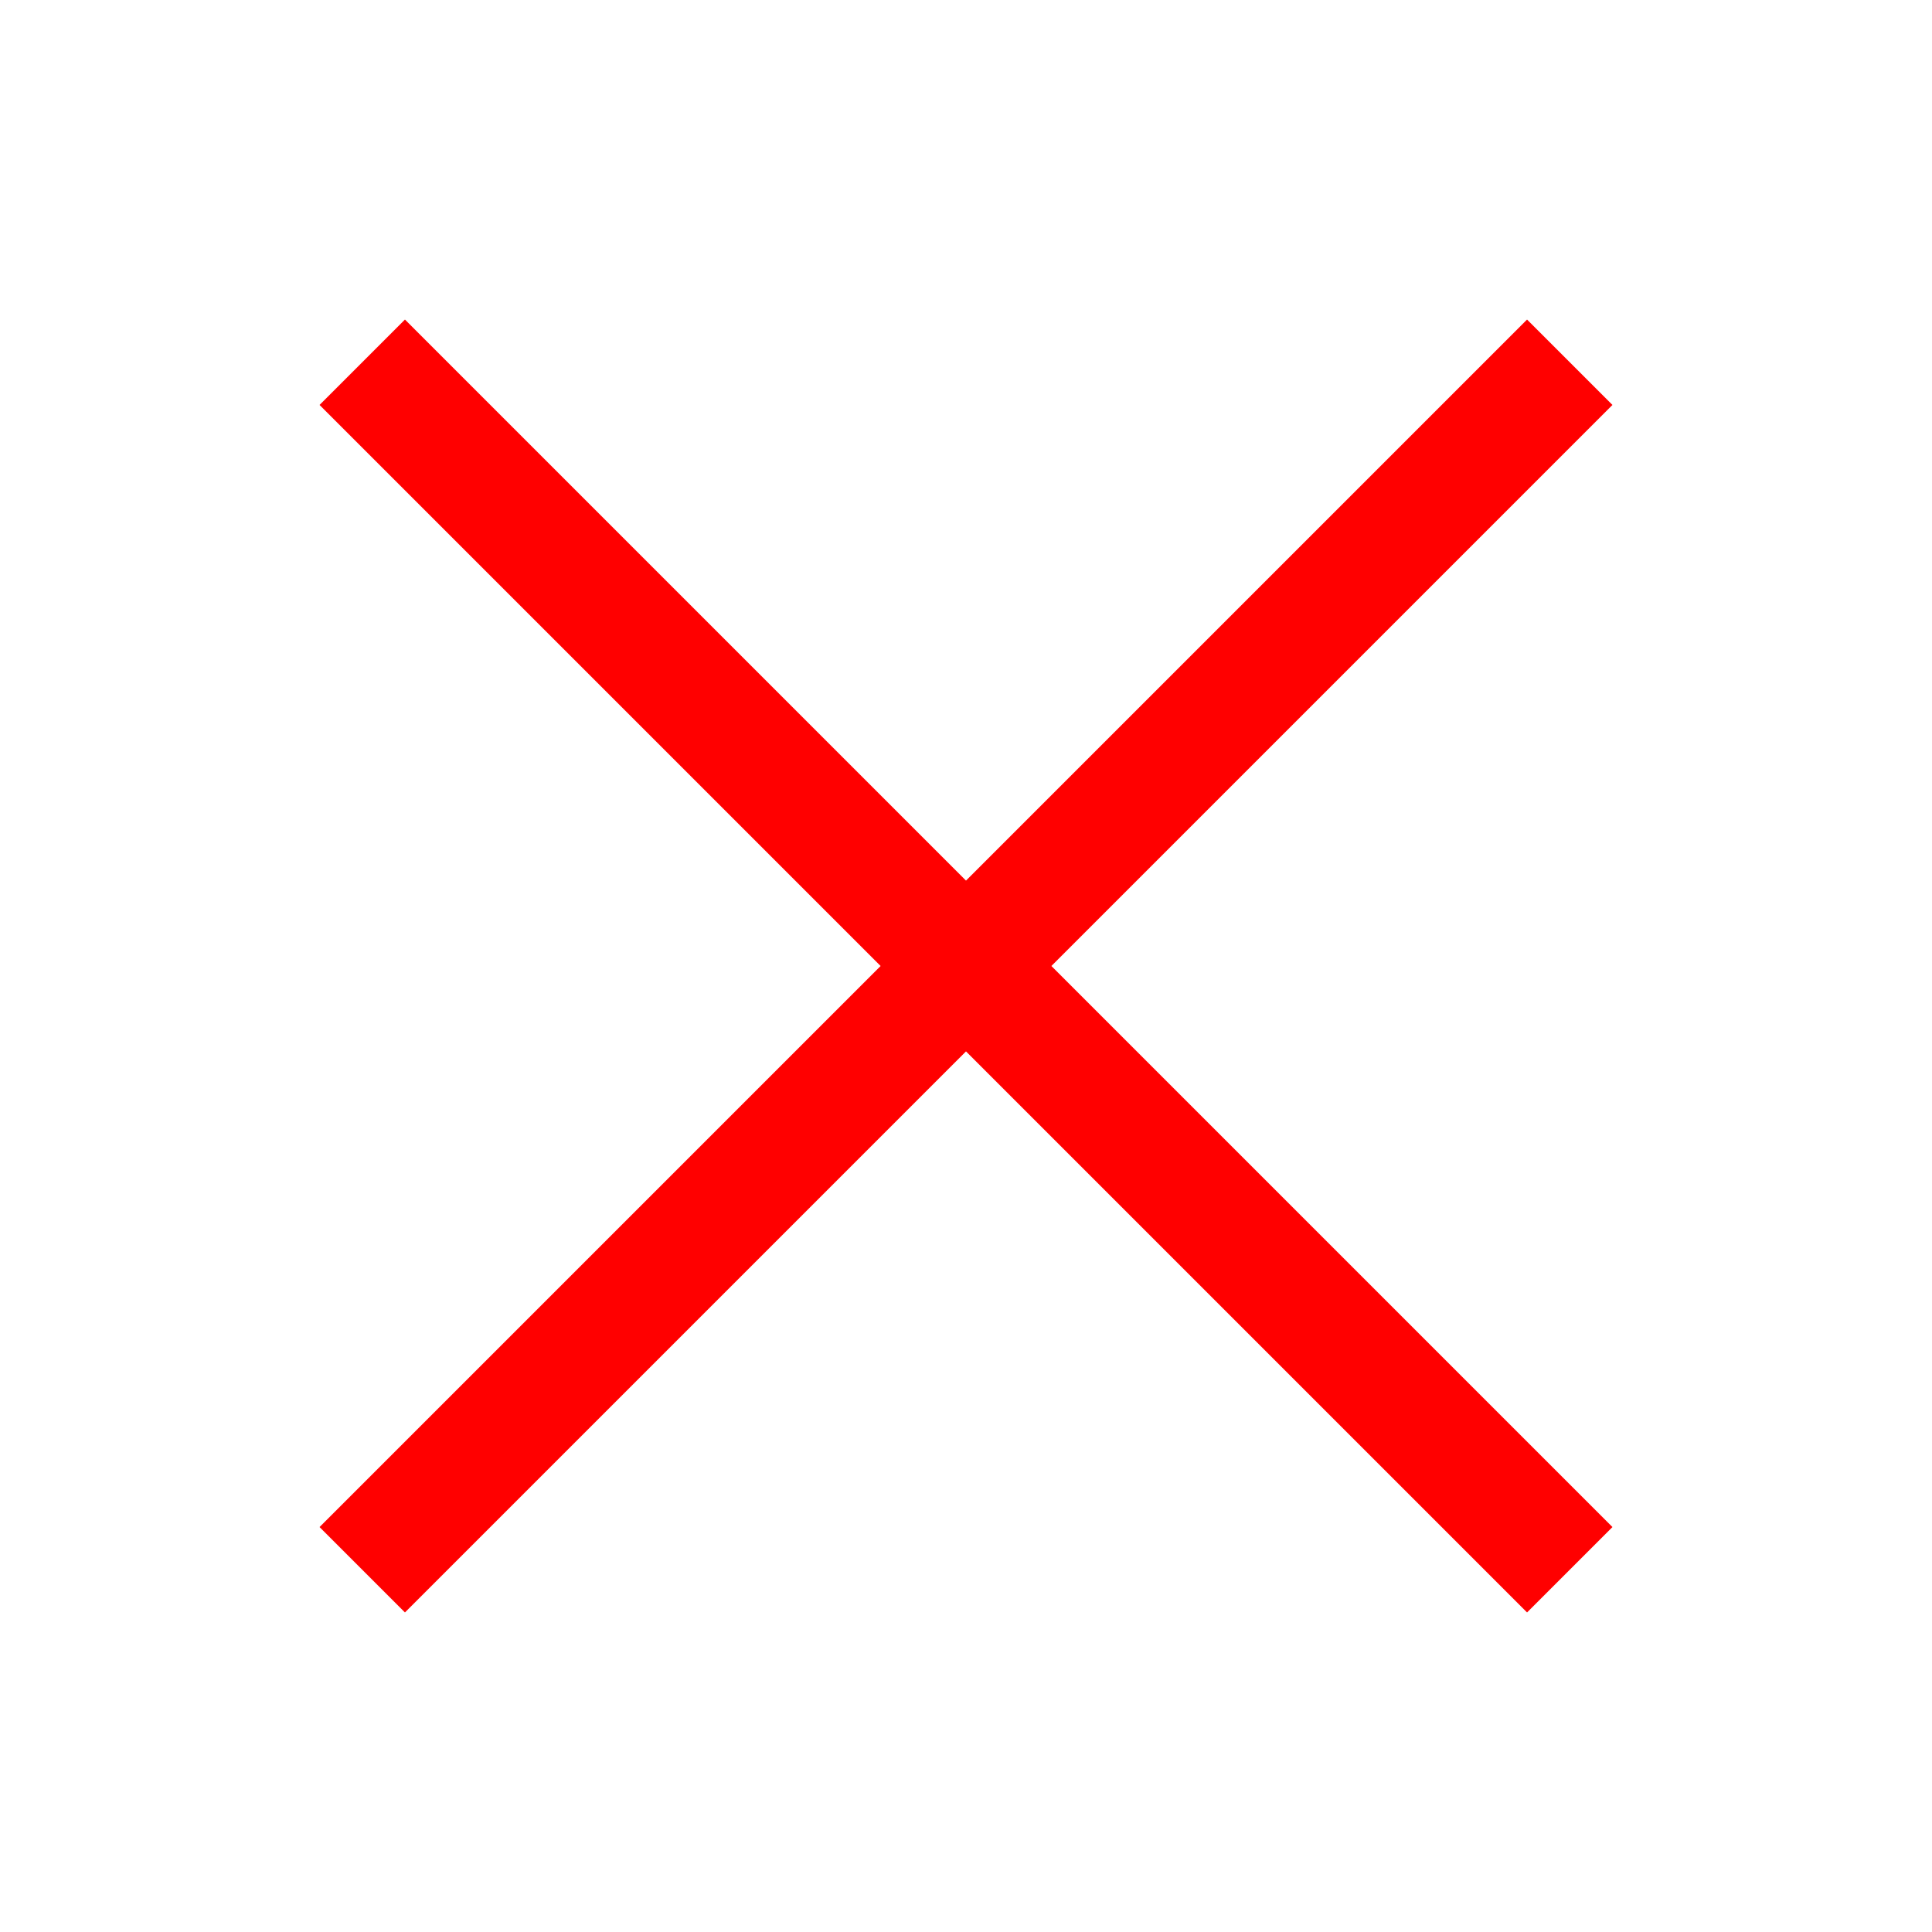
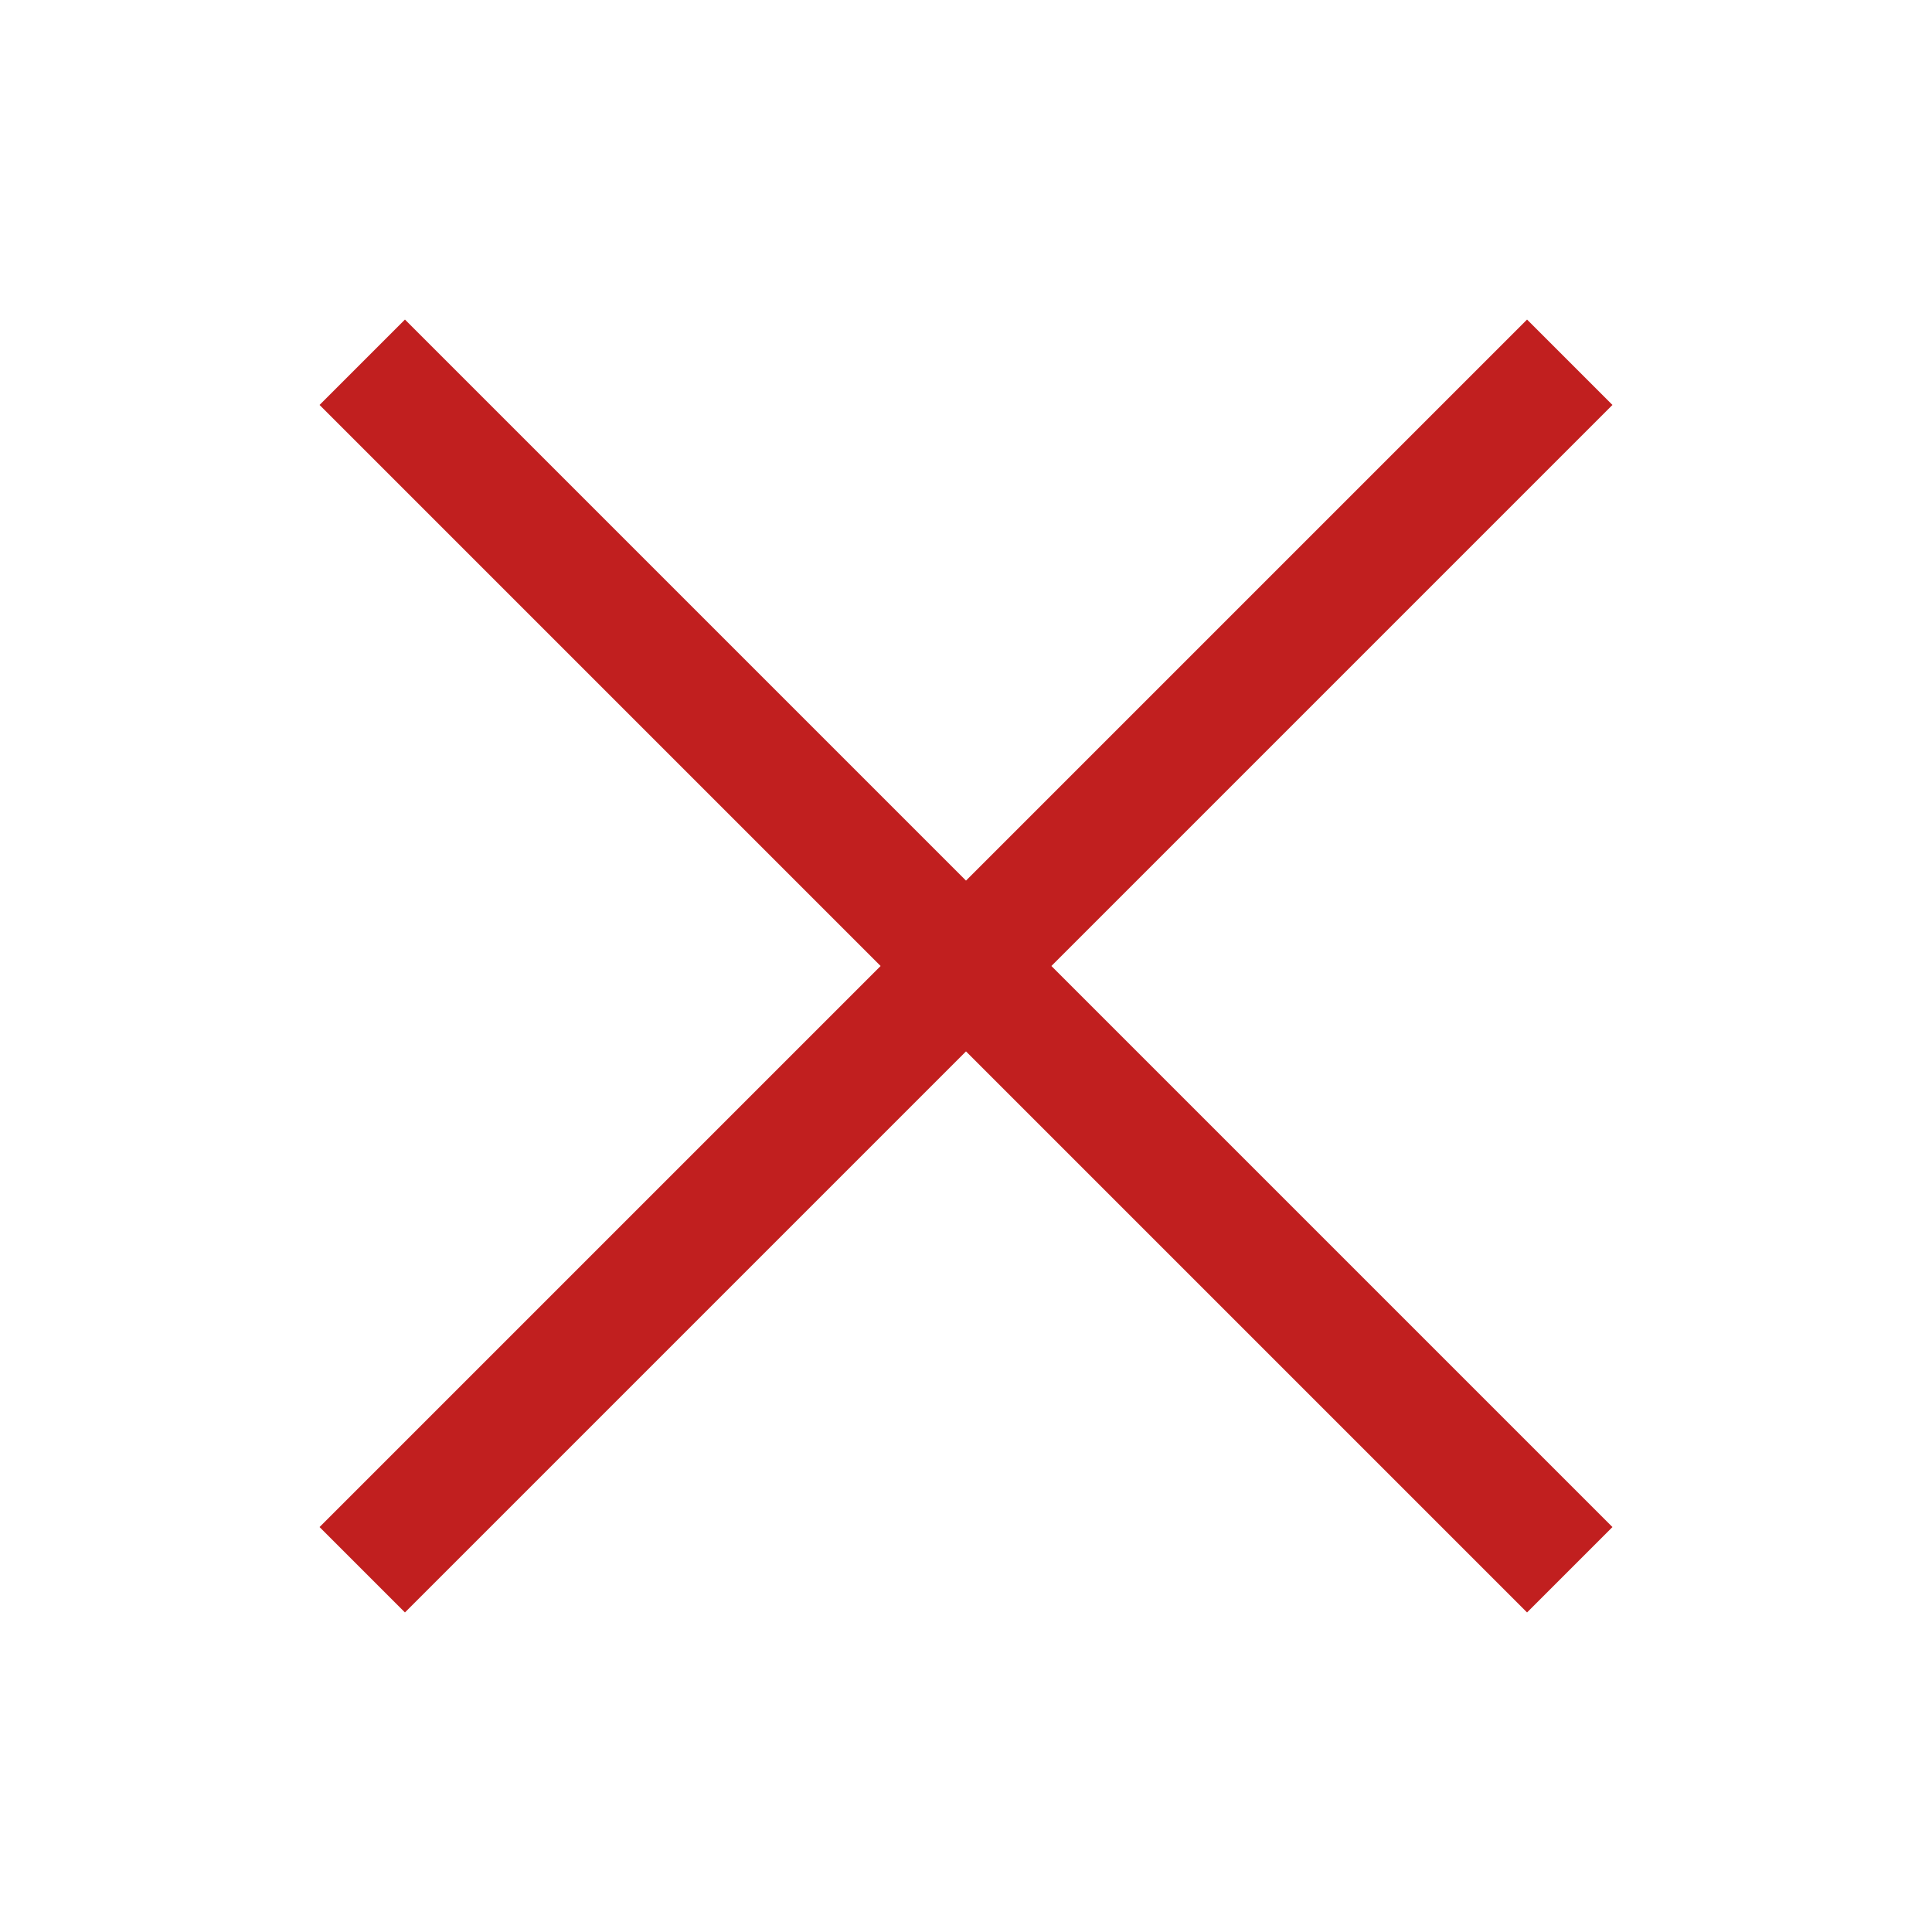
<svg xmlns="http://www.w3.org/2000/svg" width="40" height="40" viewBox="0 0 40 40" fill="none">
-   <path d="M33.384 8.384L31.616 6.616L20 18.232L8.384 6.616L6.616 8.384L18.232 20L6.616 31.616L8.384 33.384L20 21.768L31.616 33.384L33.384 31.616L21.768 20L33.384 8.384Z" fill="#FF0000" />
+   <path d="M33.384 8.384L31.616 6.616L20 18.232L8.384 6.616L6.616 8.384L18.232 20L6.616 31.616L8.384 33.384L20 21.768L31.616 33.384L33.384 31.616L21.768 20L33.384 8.384Z" fill="#C11F1F" />
</svg>
